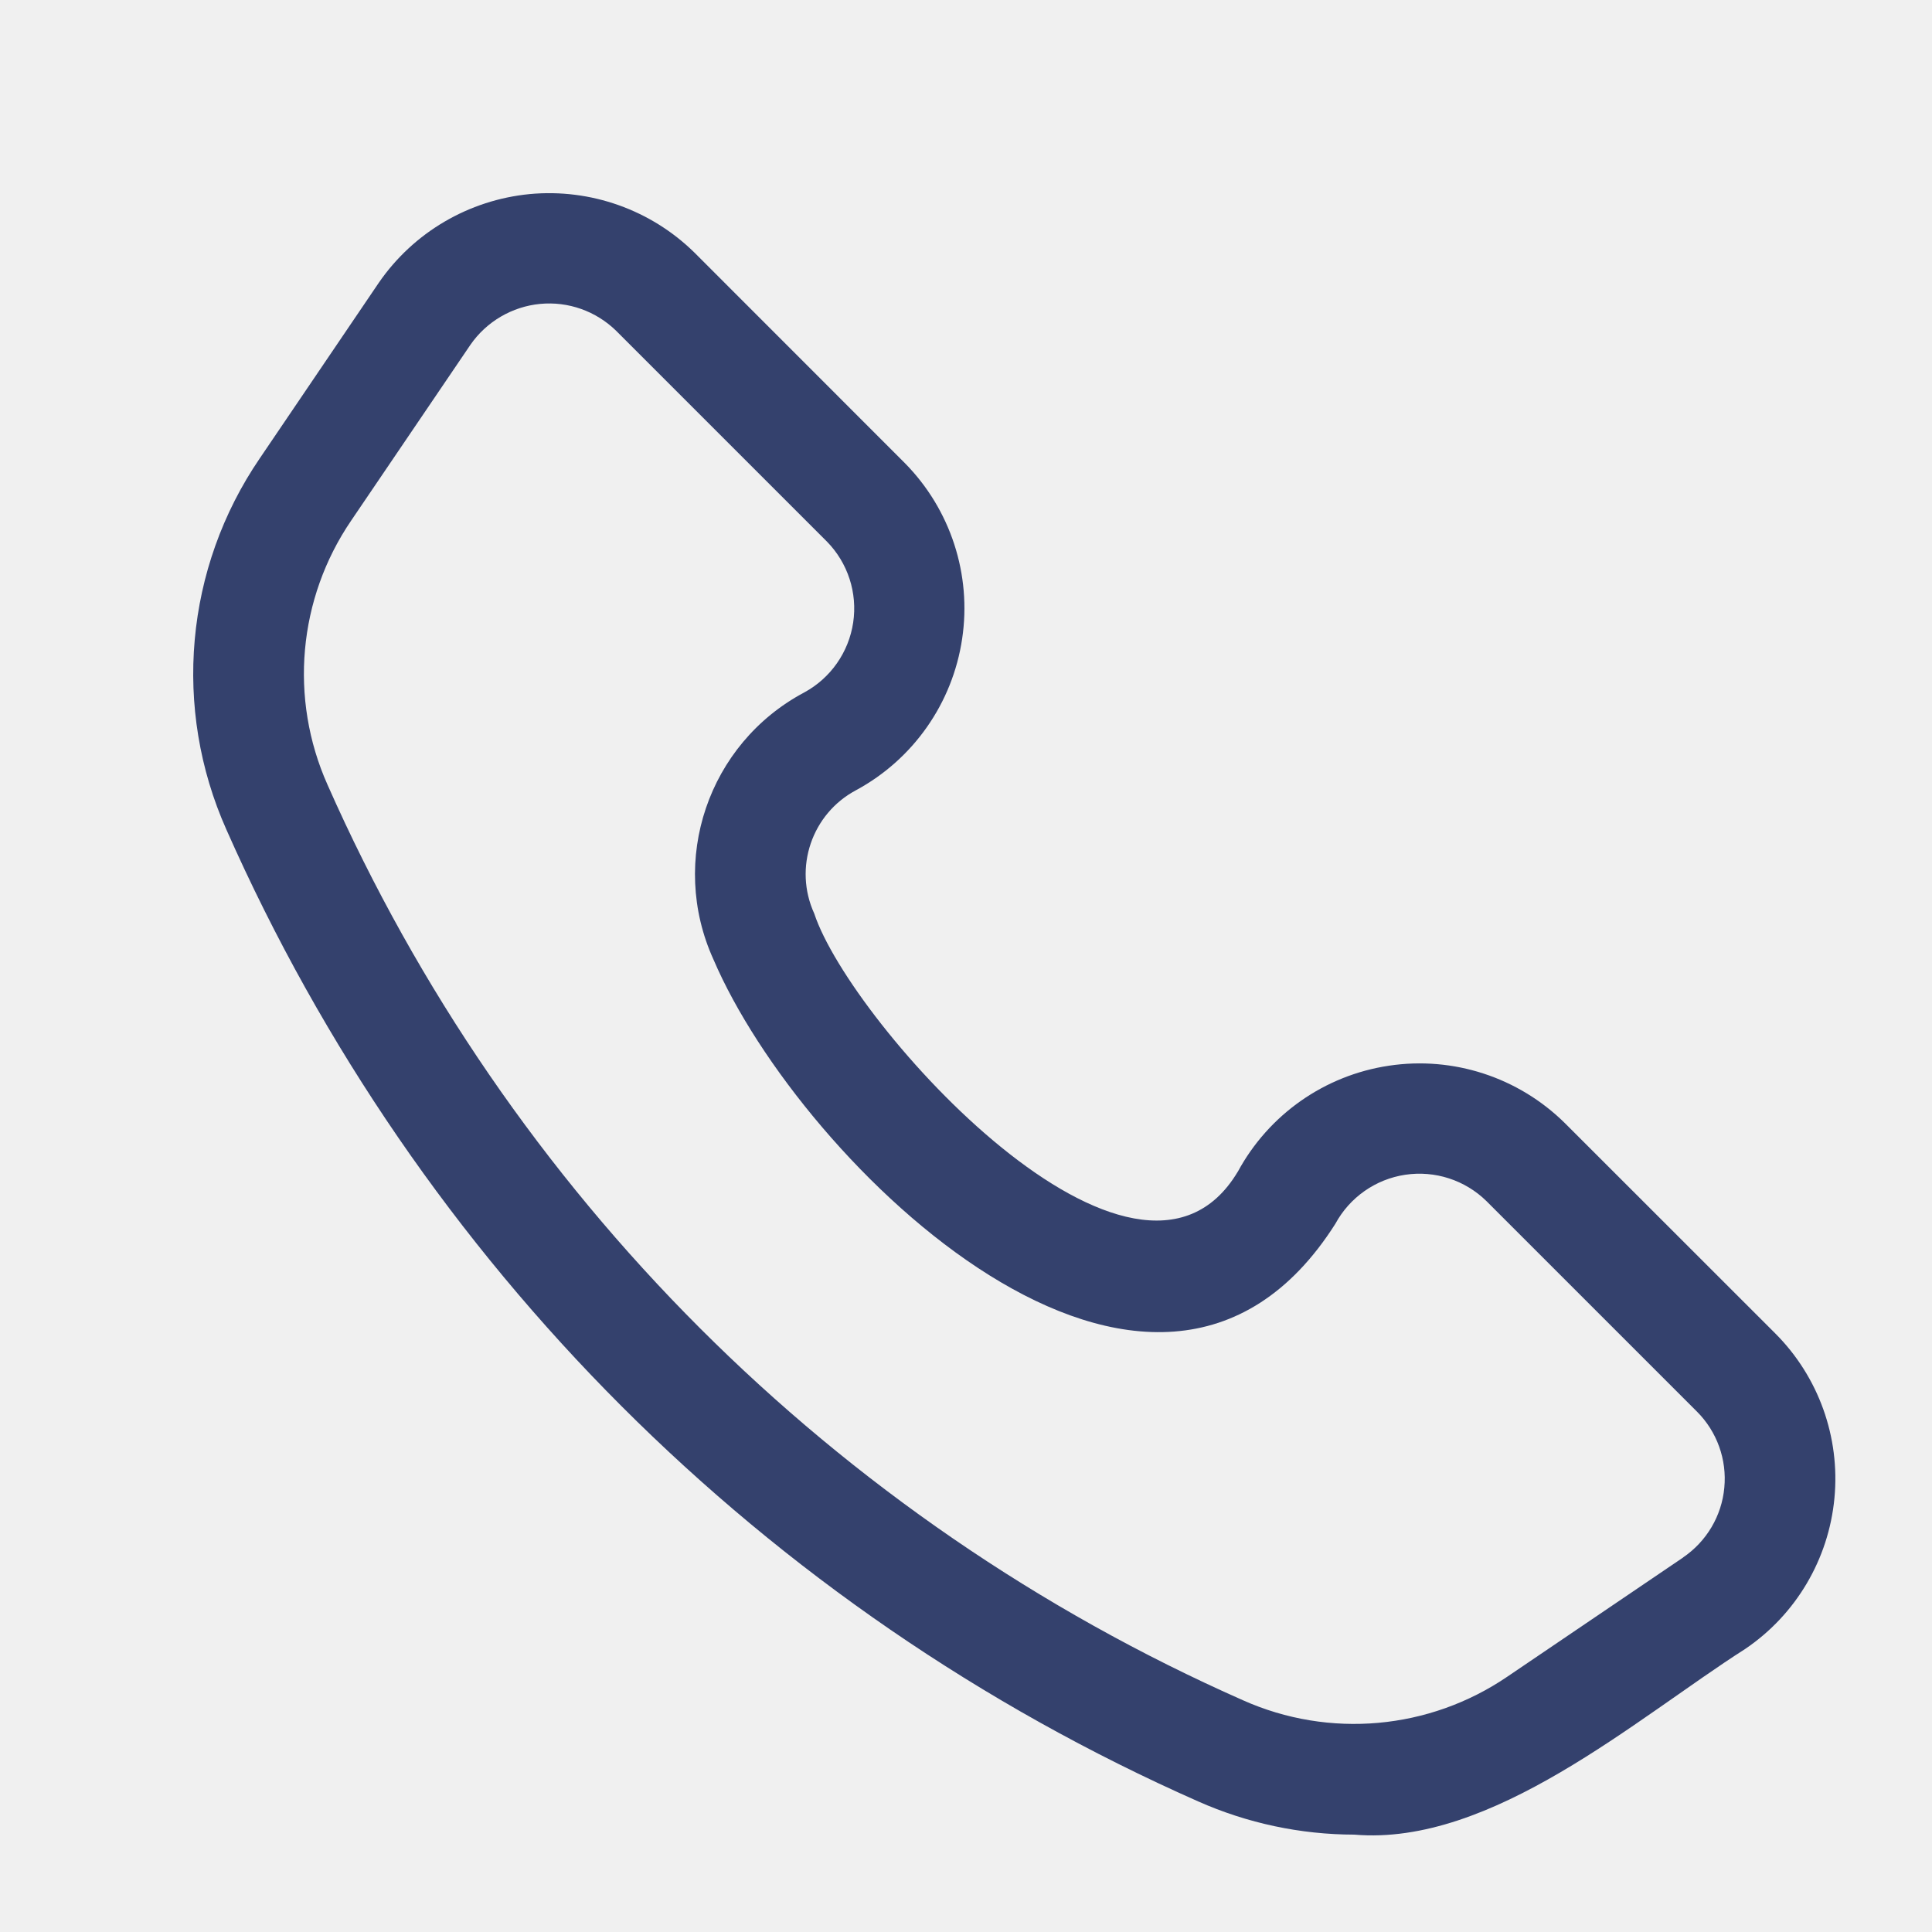
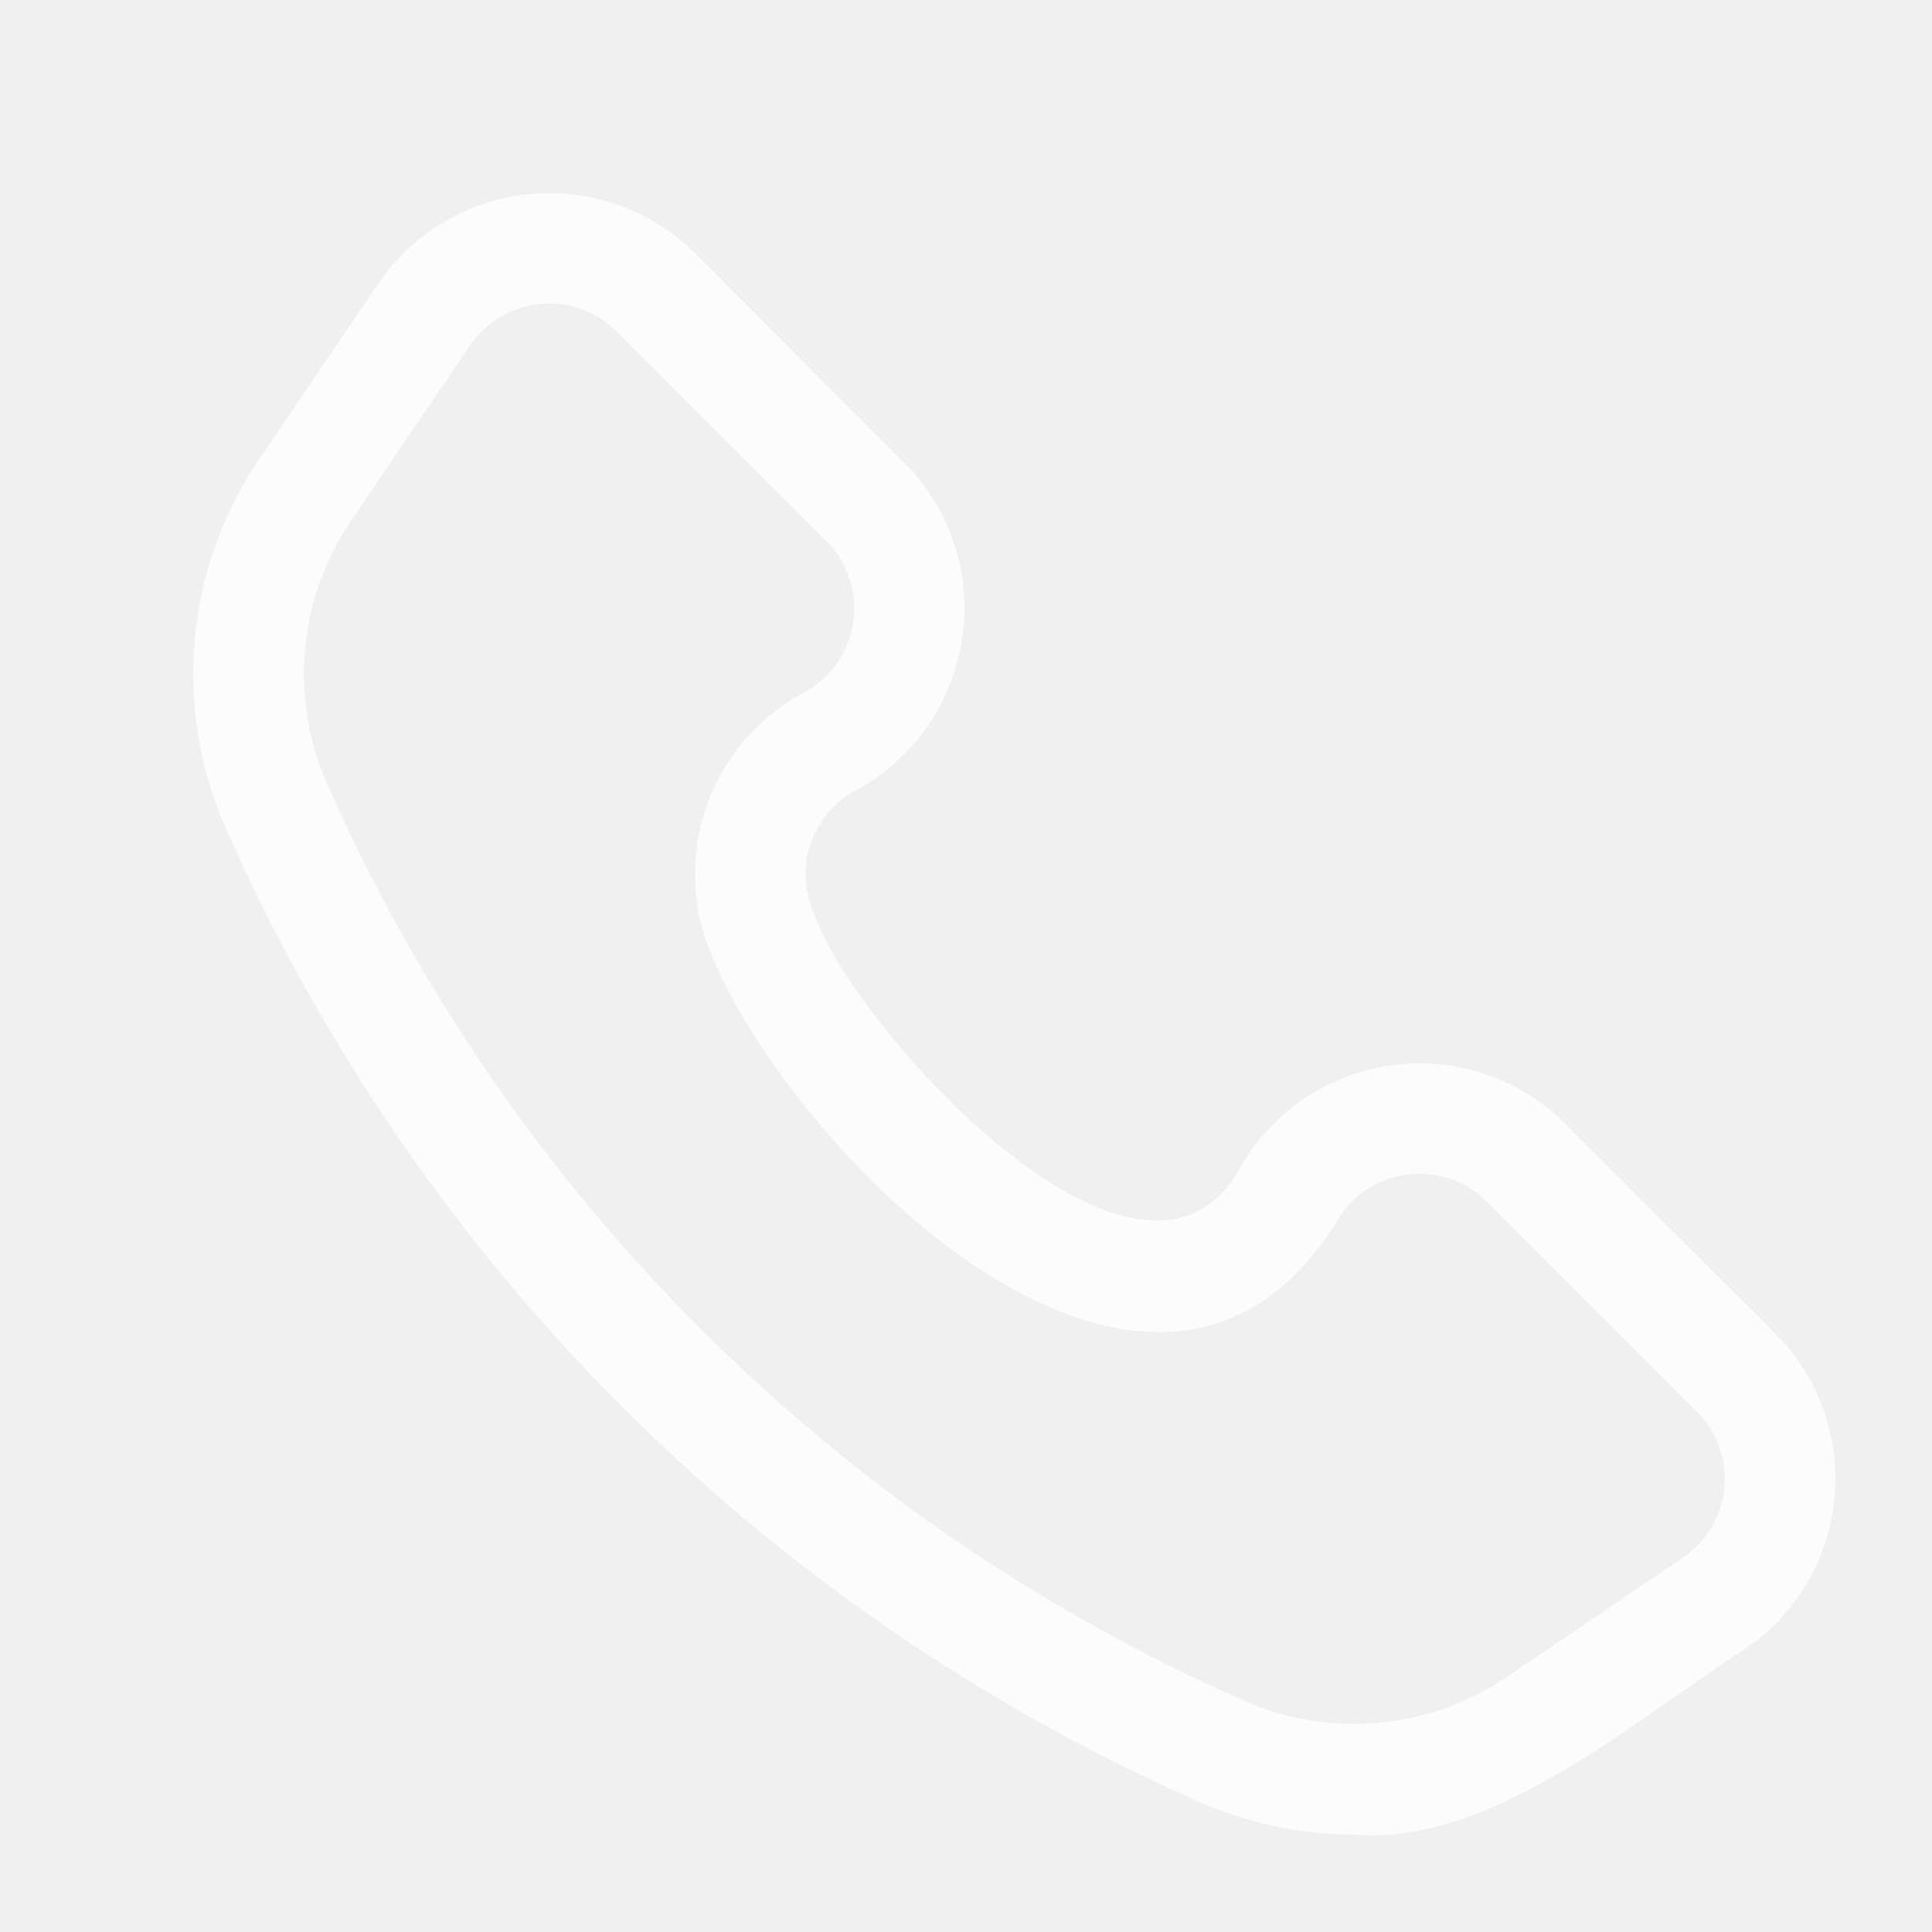
<svg xmlns="http://www.w3.org/2000/svg" width="20" height="20" viewBox="0 0 20 20" fill="none">
-   <path d="M14.019 18.992C13.462 18.991 12.912 18.874 12.403 18.648C7.915 16.664 4.329 13.077 2.344 8.589C1.784 7.335 1.914 5.88 2.689 4.745L3.922 2.926C4.281 2.405 4.853 2.07 5.484 2.009C6.114 1.95 6.739 2.172 7.19 2.616L9.368 4.795C9.84 5.274 10.06 5.948 9.96 6.613C9.861 7.279 9.454 7.86 8.862 8.18C8.403 8.424 8.213 8.984 8.429 9.457C8.807 10.602 11.765 13.883 12.813 12.13V12.131C13.133 11.538 13.713 11.131 14.379 11.032C15.045 10.932 15.718 11.152 16.198 11.625L18.377 13.803C18.826 14.252 19.05 14.878 18.99 15.509C18.93 16.141 18.592 16.714 18.066 17.07C16.939 17.789 15.443 19.114 14.019 18.992ZM12.867 17.601C13.761 18 14.796 17.907 15.605 17.356L17.424 16.123V16.122C17.666 15.957 17.823 15.693 17.85 15.401C17.878 15.109 17.774 14.82 17.567 14.613L15.388 12.434C15.166 12.216 14.855 12.115 14.547 12.161C14.24 12.207 13.972 12.395 13.824 12.668C11.95 15.622 8.291 12.048 7.386 9.933C6.92 8.909 7.331 7.698 8.324 7.169C8.598 7.021 8.786 6.752 8.832 6.445C8.878 6.137 8.777 5.826 8.558 5.604L6.38 3.426C6.171 3.221 5.883 3.118 5.591 3.146C5.301 3.174 5.036 3.329 4.87 3.569L3.636 5.388C3.085 6.196 2.992 7.232 3.391 8.125C5.26 12.353 8.639 15.732 12.867 17.601Z" fill="#05164D" fill-opacity="0.8" />
+   <path d="M14.019 18.992C13.462 18.991 12.912 18.874 12.403 18.648C7.915 16.664 4.329 13.077 2.344 8.589C1.784 7.335 1.914 5.88 2.689 4.745L3.922 2.926C4.281 2.405 4.853 2.07 5.484 2.009C6.114 1.95 6.739 2.172 7.19 2.616L9.368 4.795C9.84 5.274 10.06 5.948 9.96 6.613C9.861 7.279 9.454 7.86 8.862 8.18C8.403 8.424 8.213 8.984 8.429 9.457C8.807 10.602 11.765 13.883 12.813 12.13V12.131C13.133 11.538 13.713 11.131 14.379 11.032C15.045 10.932 15.718 11.152 16.198 11.625L18.377 13.803C18.826 14.252 19.05 14.878 18.99 15.509C18.93 16.141 18.592 16.714 18.066 17.07C16.939 17.789 15.443 19.114 14.019 18.992ZM12.867 17.601C13.761 18 14.796 17.907 15.605 17.356L17.424 16.123V16.122C17.666 15.957 17.823 15.693 17.85 15.401C17.878 15.109 17.774 14.82 17.567 14.613L15.388 12.434C15.166 12.216 14.855 12.115 14.547 12.161C14.24 12.207 13.972 12.395 13.824 12.668C11.95 15.622 8.291 12.048 7.386 9.933C6.92 8.909 7.331 7.698 8.324 7.169C8.598 7.021 8.786 6.752 8.832 6.445C8.878 6.137 8.777 5.826 8.558 5.604L6.38 3.426C6.171 3.221 5.883 3.118 5.591 3.146C5.301 3.174 5.036 3.329 4.87 3.569L3.636 5.388C3.085 6.196 2.992 7.232 3.391 8.125C5.26 12.353 8.639 15.732 12.867 17.601Z" fill="white" fill-opacity="0.8" />
</svg>
